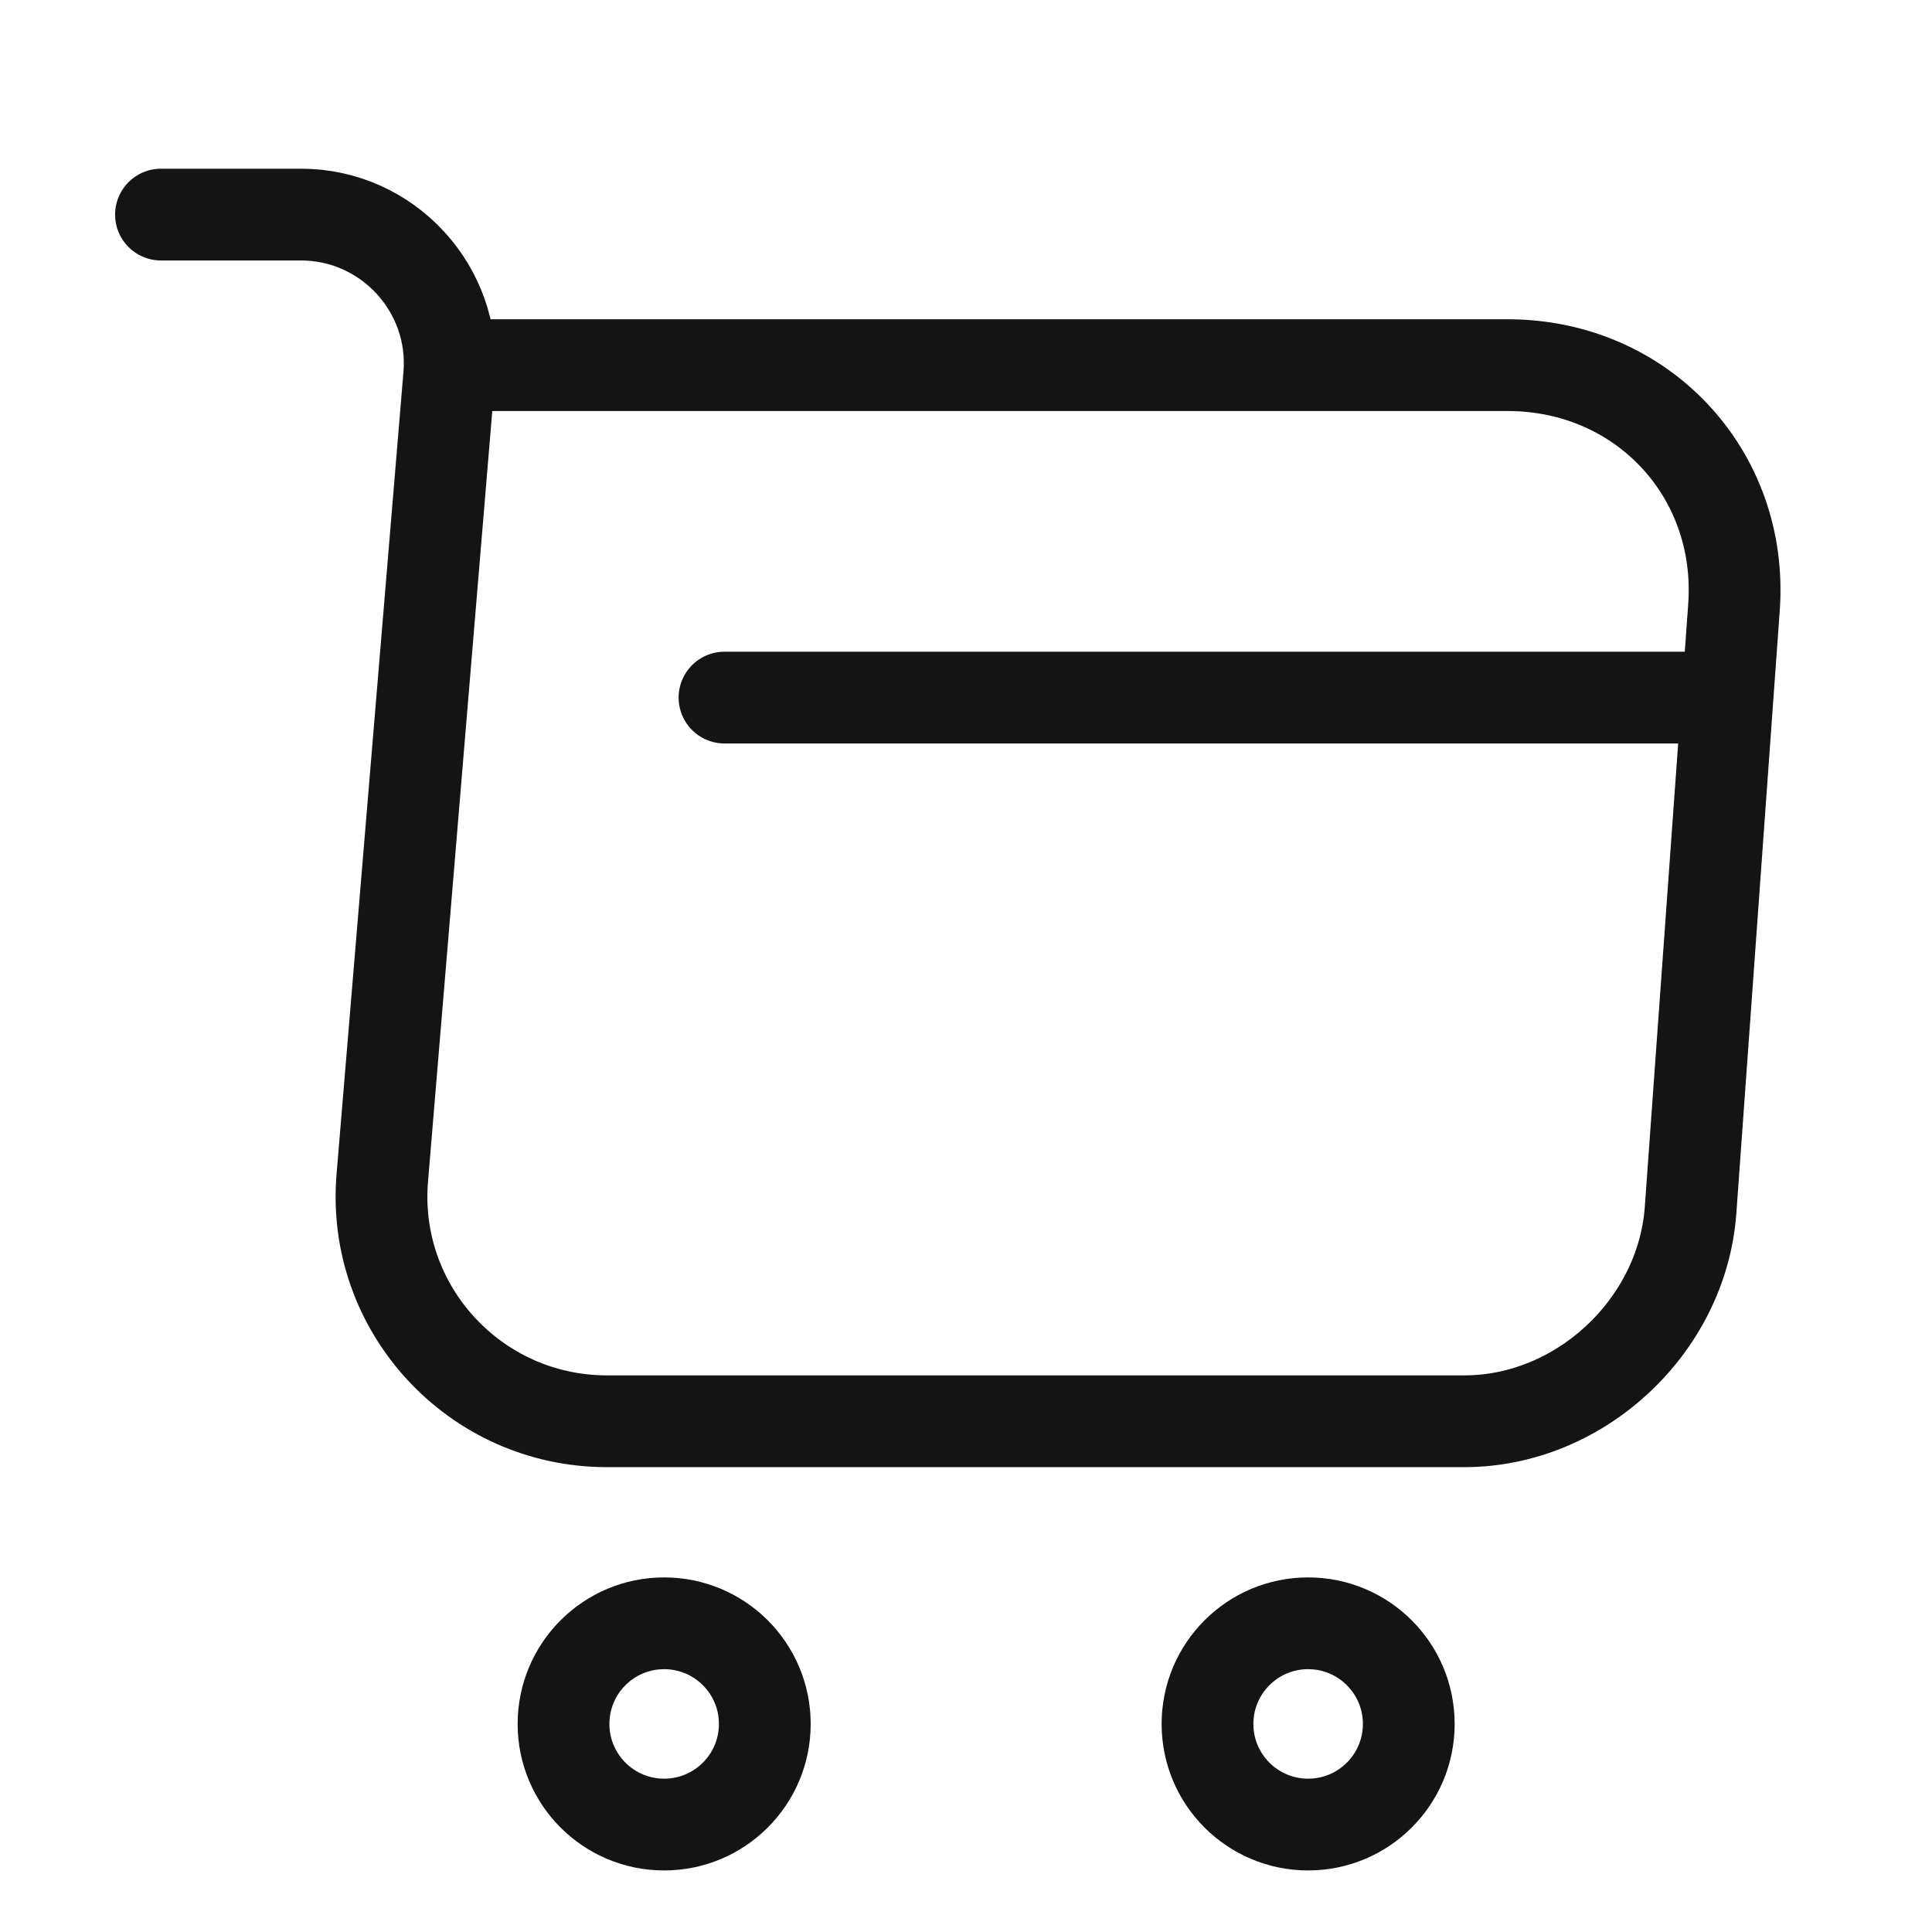
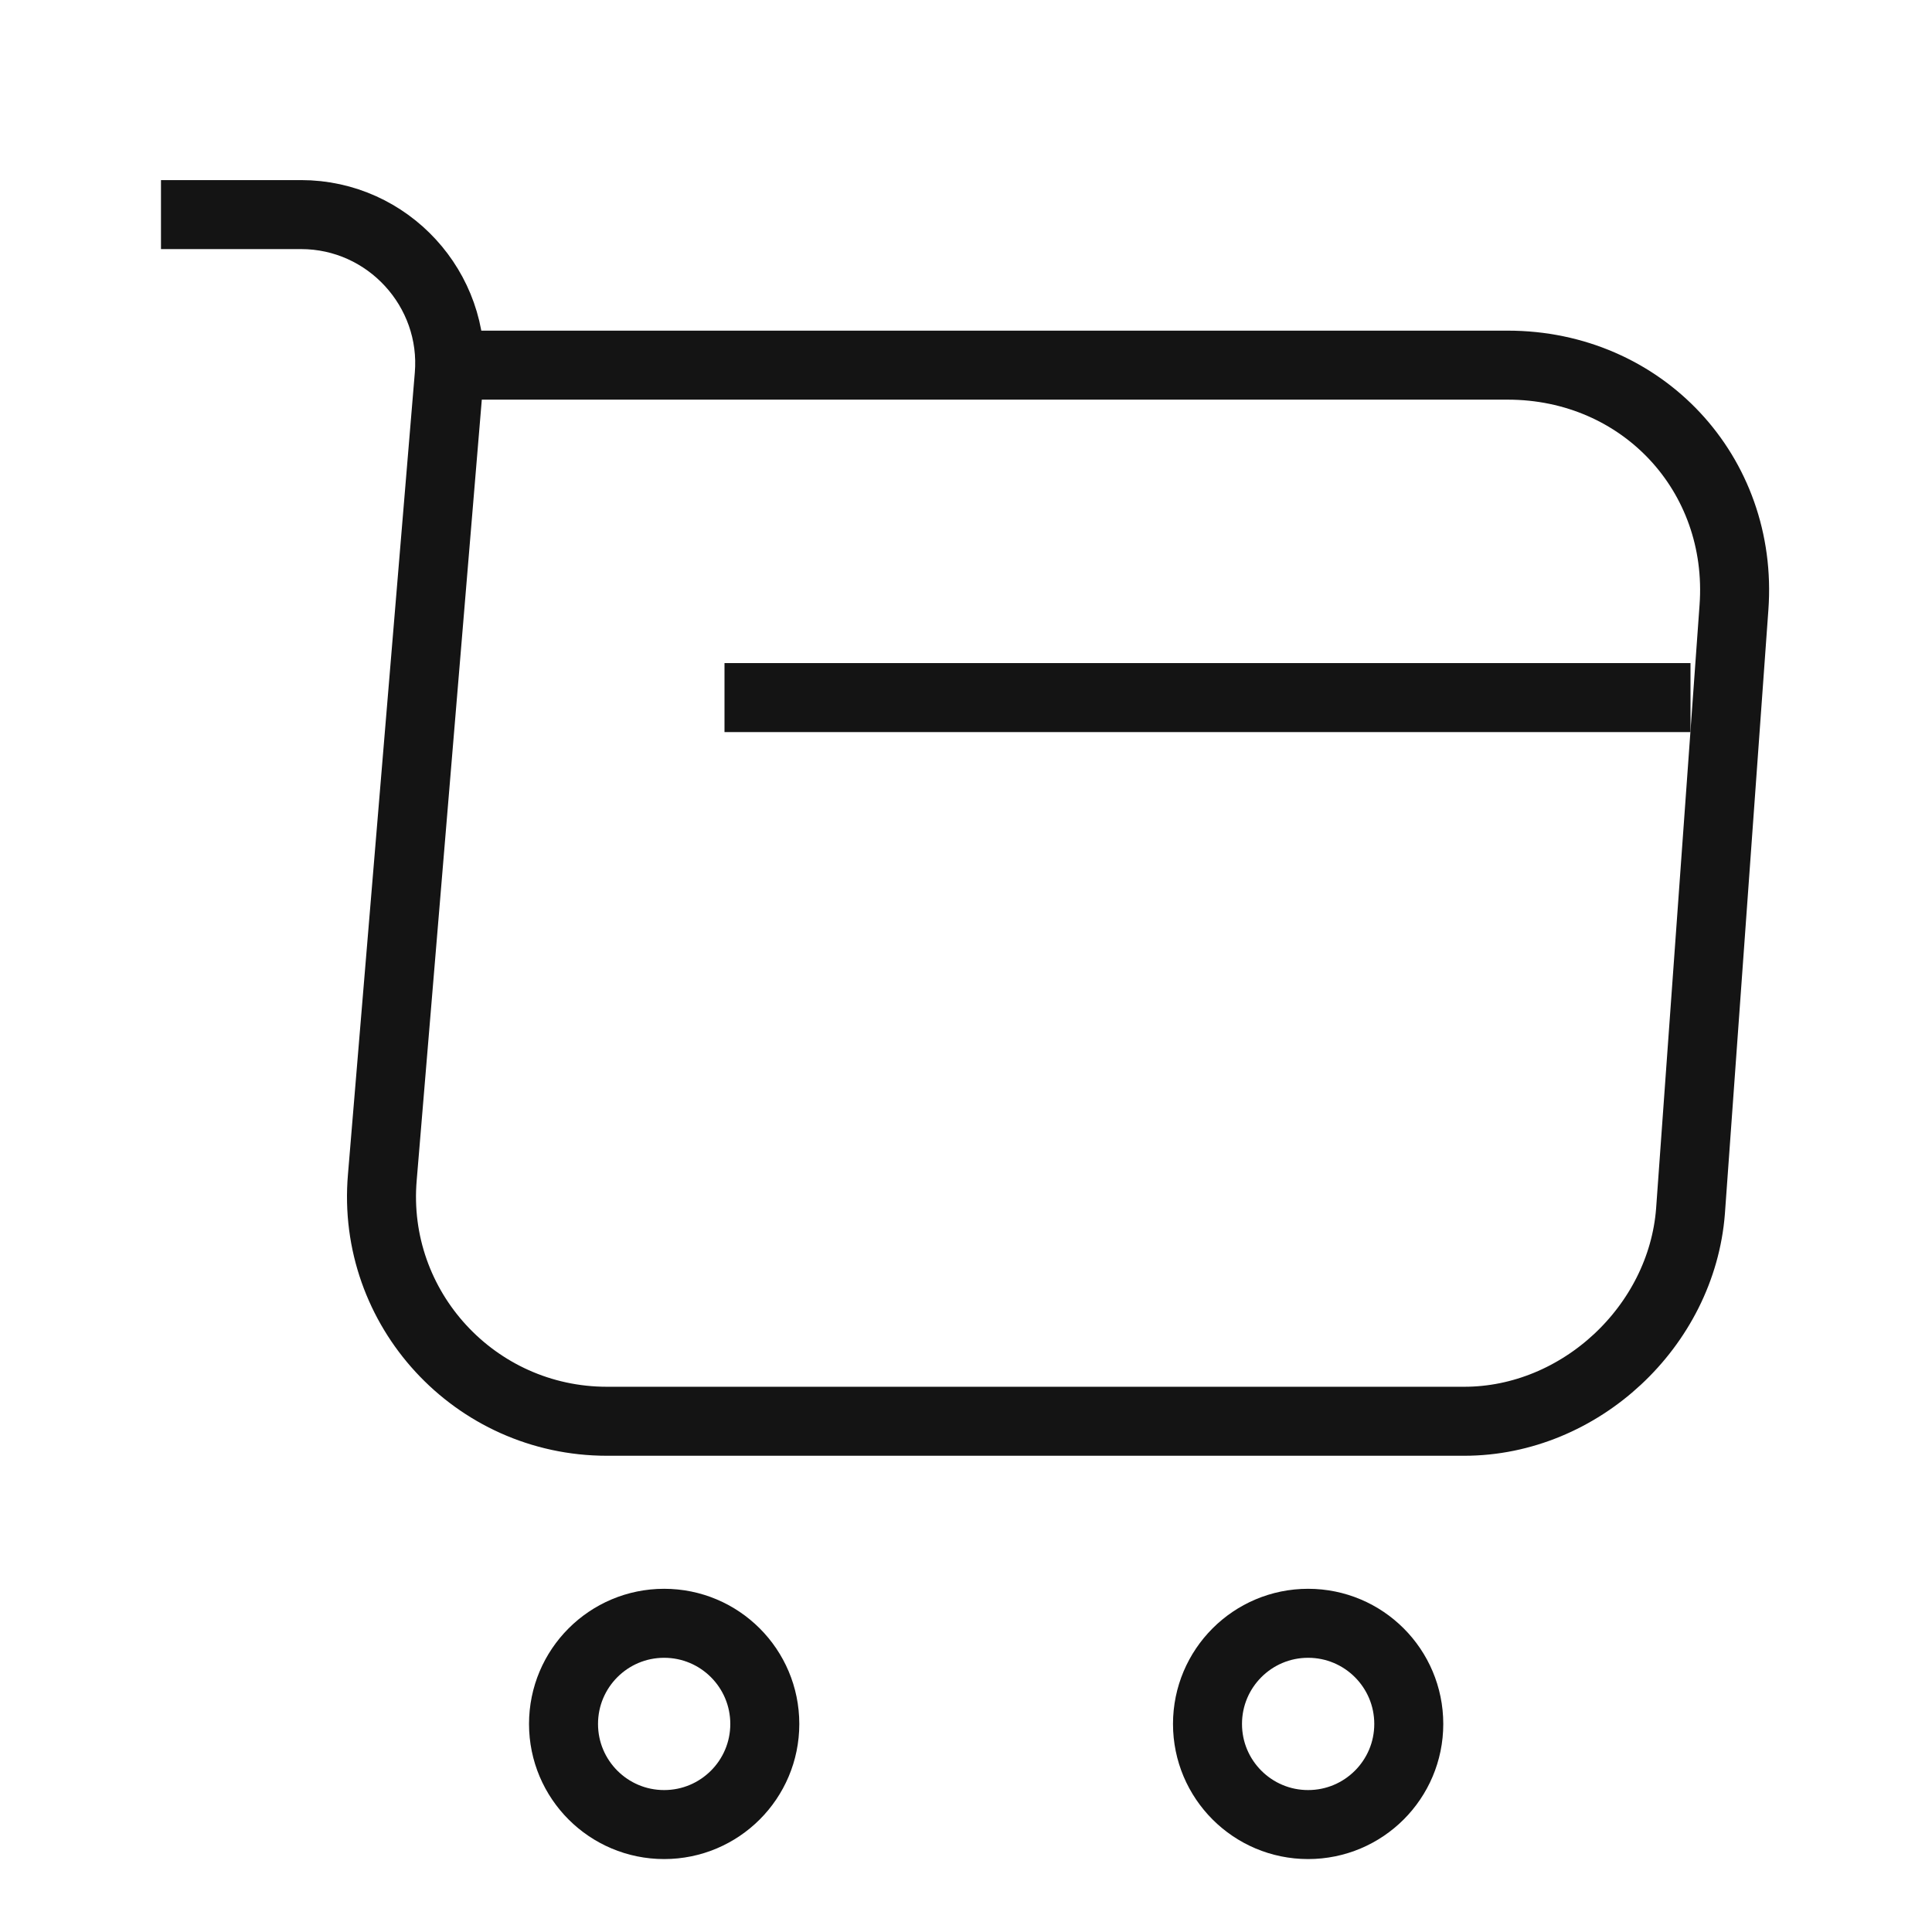
<svg xmlns="http://www.w3.org/2000/svg" width="28" height="28" viewBox="0 0 28 28" fill="none">
-   <path d="M2.333 3.11H4.363C5.623 3.11 6.615 4.195 6.51 5.443L5.541 17.063C5.378 18.965 6.883 20.598 8.796 20.598H21.221C22.901 20.598 24.371 19.221 24.5 17.553L25.13 8.803C25.27 6.867 23.8 5.292 21.851 5.292H6.79" stroke="#141414" stroke-width="1.33" stroke-miterlimit="10" stroke-linecap="round" stroke-linejoin="round" />
-   <path d="M18.958 26.443C19.764 26.443 20.417 25.79 20.417 24.985C20.417 24.179 19.764 23.526 18.958 23.526C18.153 23.526 17.5 24.179 17.5 24.985C17.5 25.79 18.153 26.443 18.958 26.443Z" stroke="#141414" stroke-width="1.33" stroke-miterlimit="10" stroke-linecap="round" stroke-linejoin="round" />
-   <path d="M9.625 26.443C10.431 26.443 11.084 25.79 11.084 24.985C11.084 24.179 10.431 23.526 9.625 23.526C8.82 23.526 8.167 24.179 8.167 24.985C8.167 25.79 8.82 26.443 9.625 26.443Z" stroke="#141414" stroke-width="1.33" stroke-miterlimit="10" stroke-linecap="round" stroke-linejoin="round" />
-   <path d="M10.5 10.11H24.5" stroke="#141414" stroke-width="1.33" stroke-miterlimit="10" stroke-linecap="round" stroke-linejoin="round" />
+   <path d="M2.333 3.11H4.363C5.623 3.11 6.615 4.195 6.51 5.443L5.541 17.063C5.378 18.965 6.883 20.598 8.796 20.598H21.221C22.901 20.598 24.371 19.221 24.5 17.553L25.13 8.803C25.27 6.867 23.8 5.292 21.851 5.292H6.79" stroke="#141414" strokeWidth="1.33" stroke-miterlimit="10" strokeLinecap="round" strokeLinejoin="round" />
+   <path d="M18.958 26.443C19.764 26.443 20.417 25.79 20.417 24.985C20.417 24.179 19.764 23.526 18.958 23.526C18.153 23.526 17.5 24.179 17.5 24.985C17.5 25.79 18.153 26.443 18.958 26.443Z" stroke="#141414" strokeWidth="1.33" stroke-miterlimit="10" strokeLinecap="round" strokeLinejoin="round" />
+   <path d="M9.625 26.443C10.431 26.443 11.084 25.79 11.084 24.985C11.084 24.179 10.431 23.526 9.625 23.526C8.82 23.526 8.167 24.179 8.167 24.985C8.167 25.79 8.82 26.443 9.625 26.443Z" stroke="#141414" strokeWidth="1.33" stroke-miterlimit="10" strokeLinecap="round" strokeLinejoin="round" />
+   <path d="M10.5 10.11H24.5" stroke="#141414" strokeWidth="1.33" stroke-miterlimit="10" strokeLinecap="round" strokeLinejoin="round" />
</svg>
